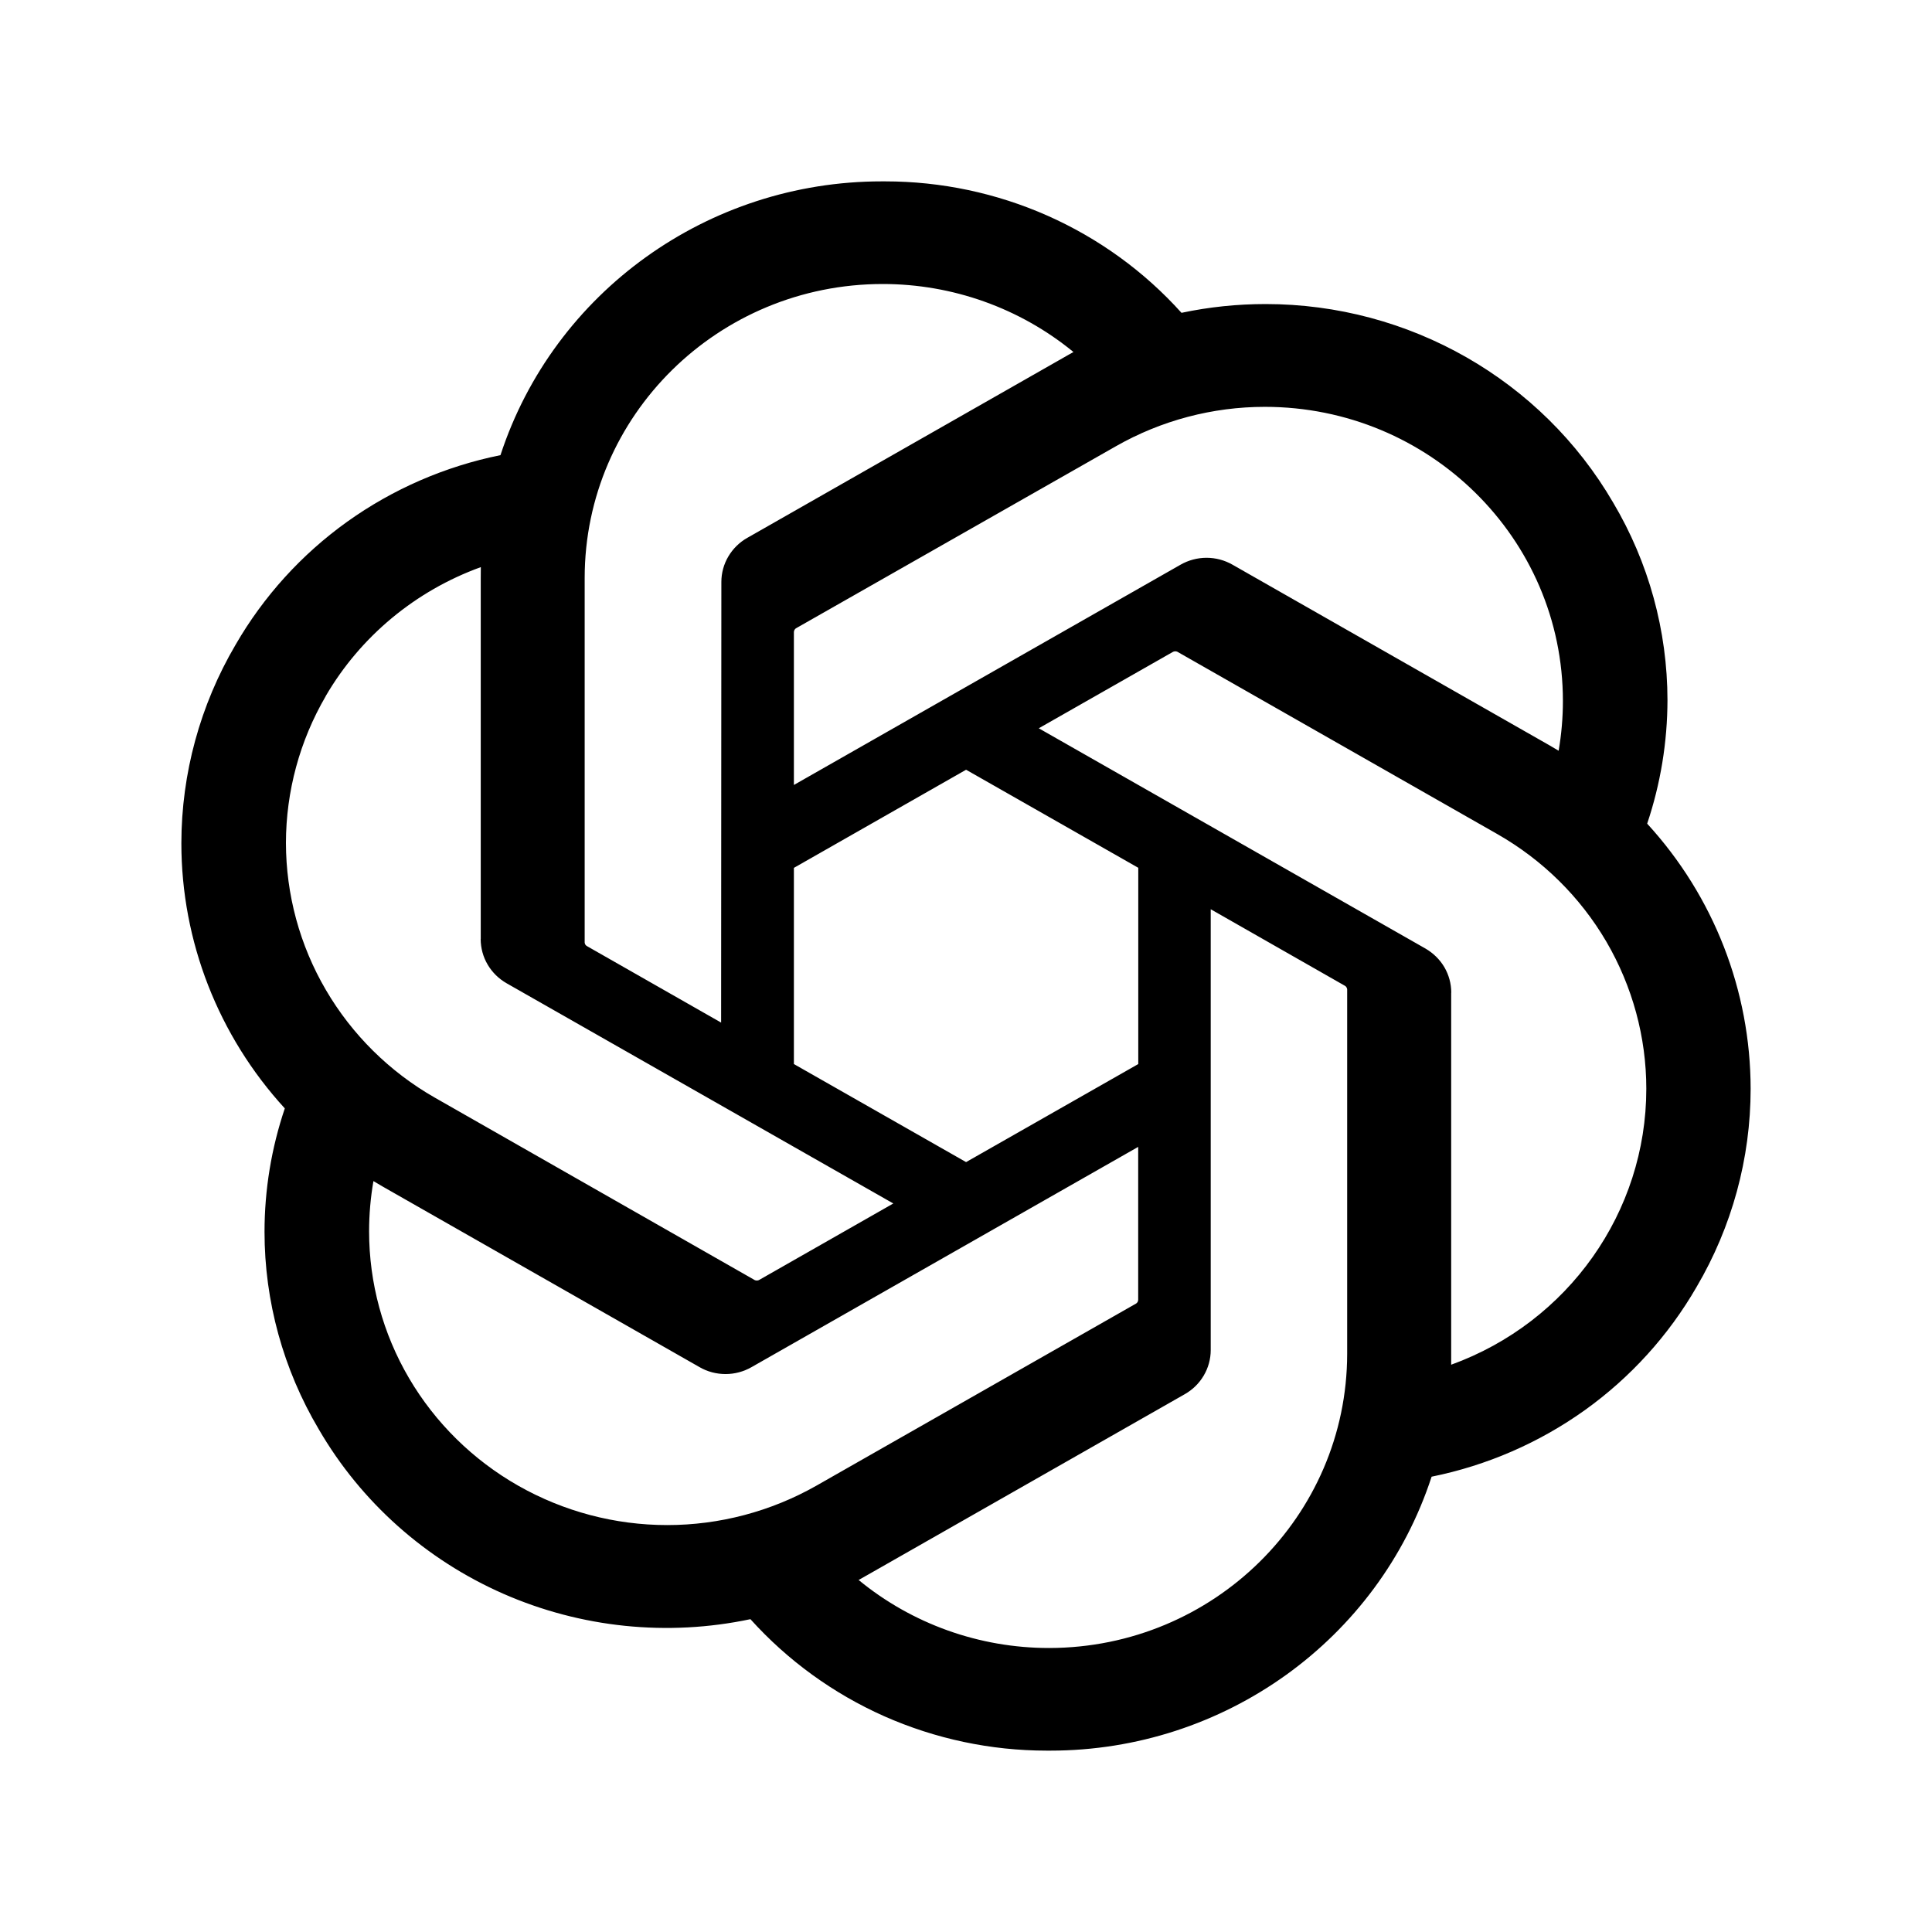
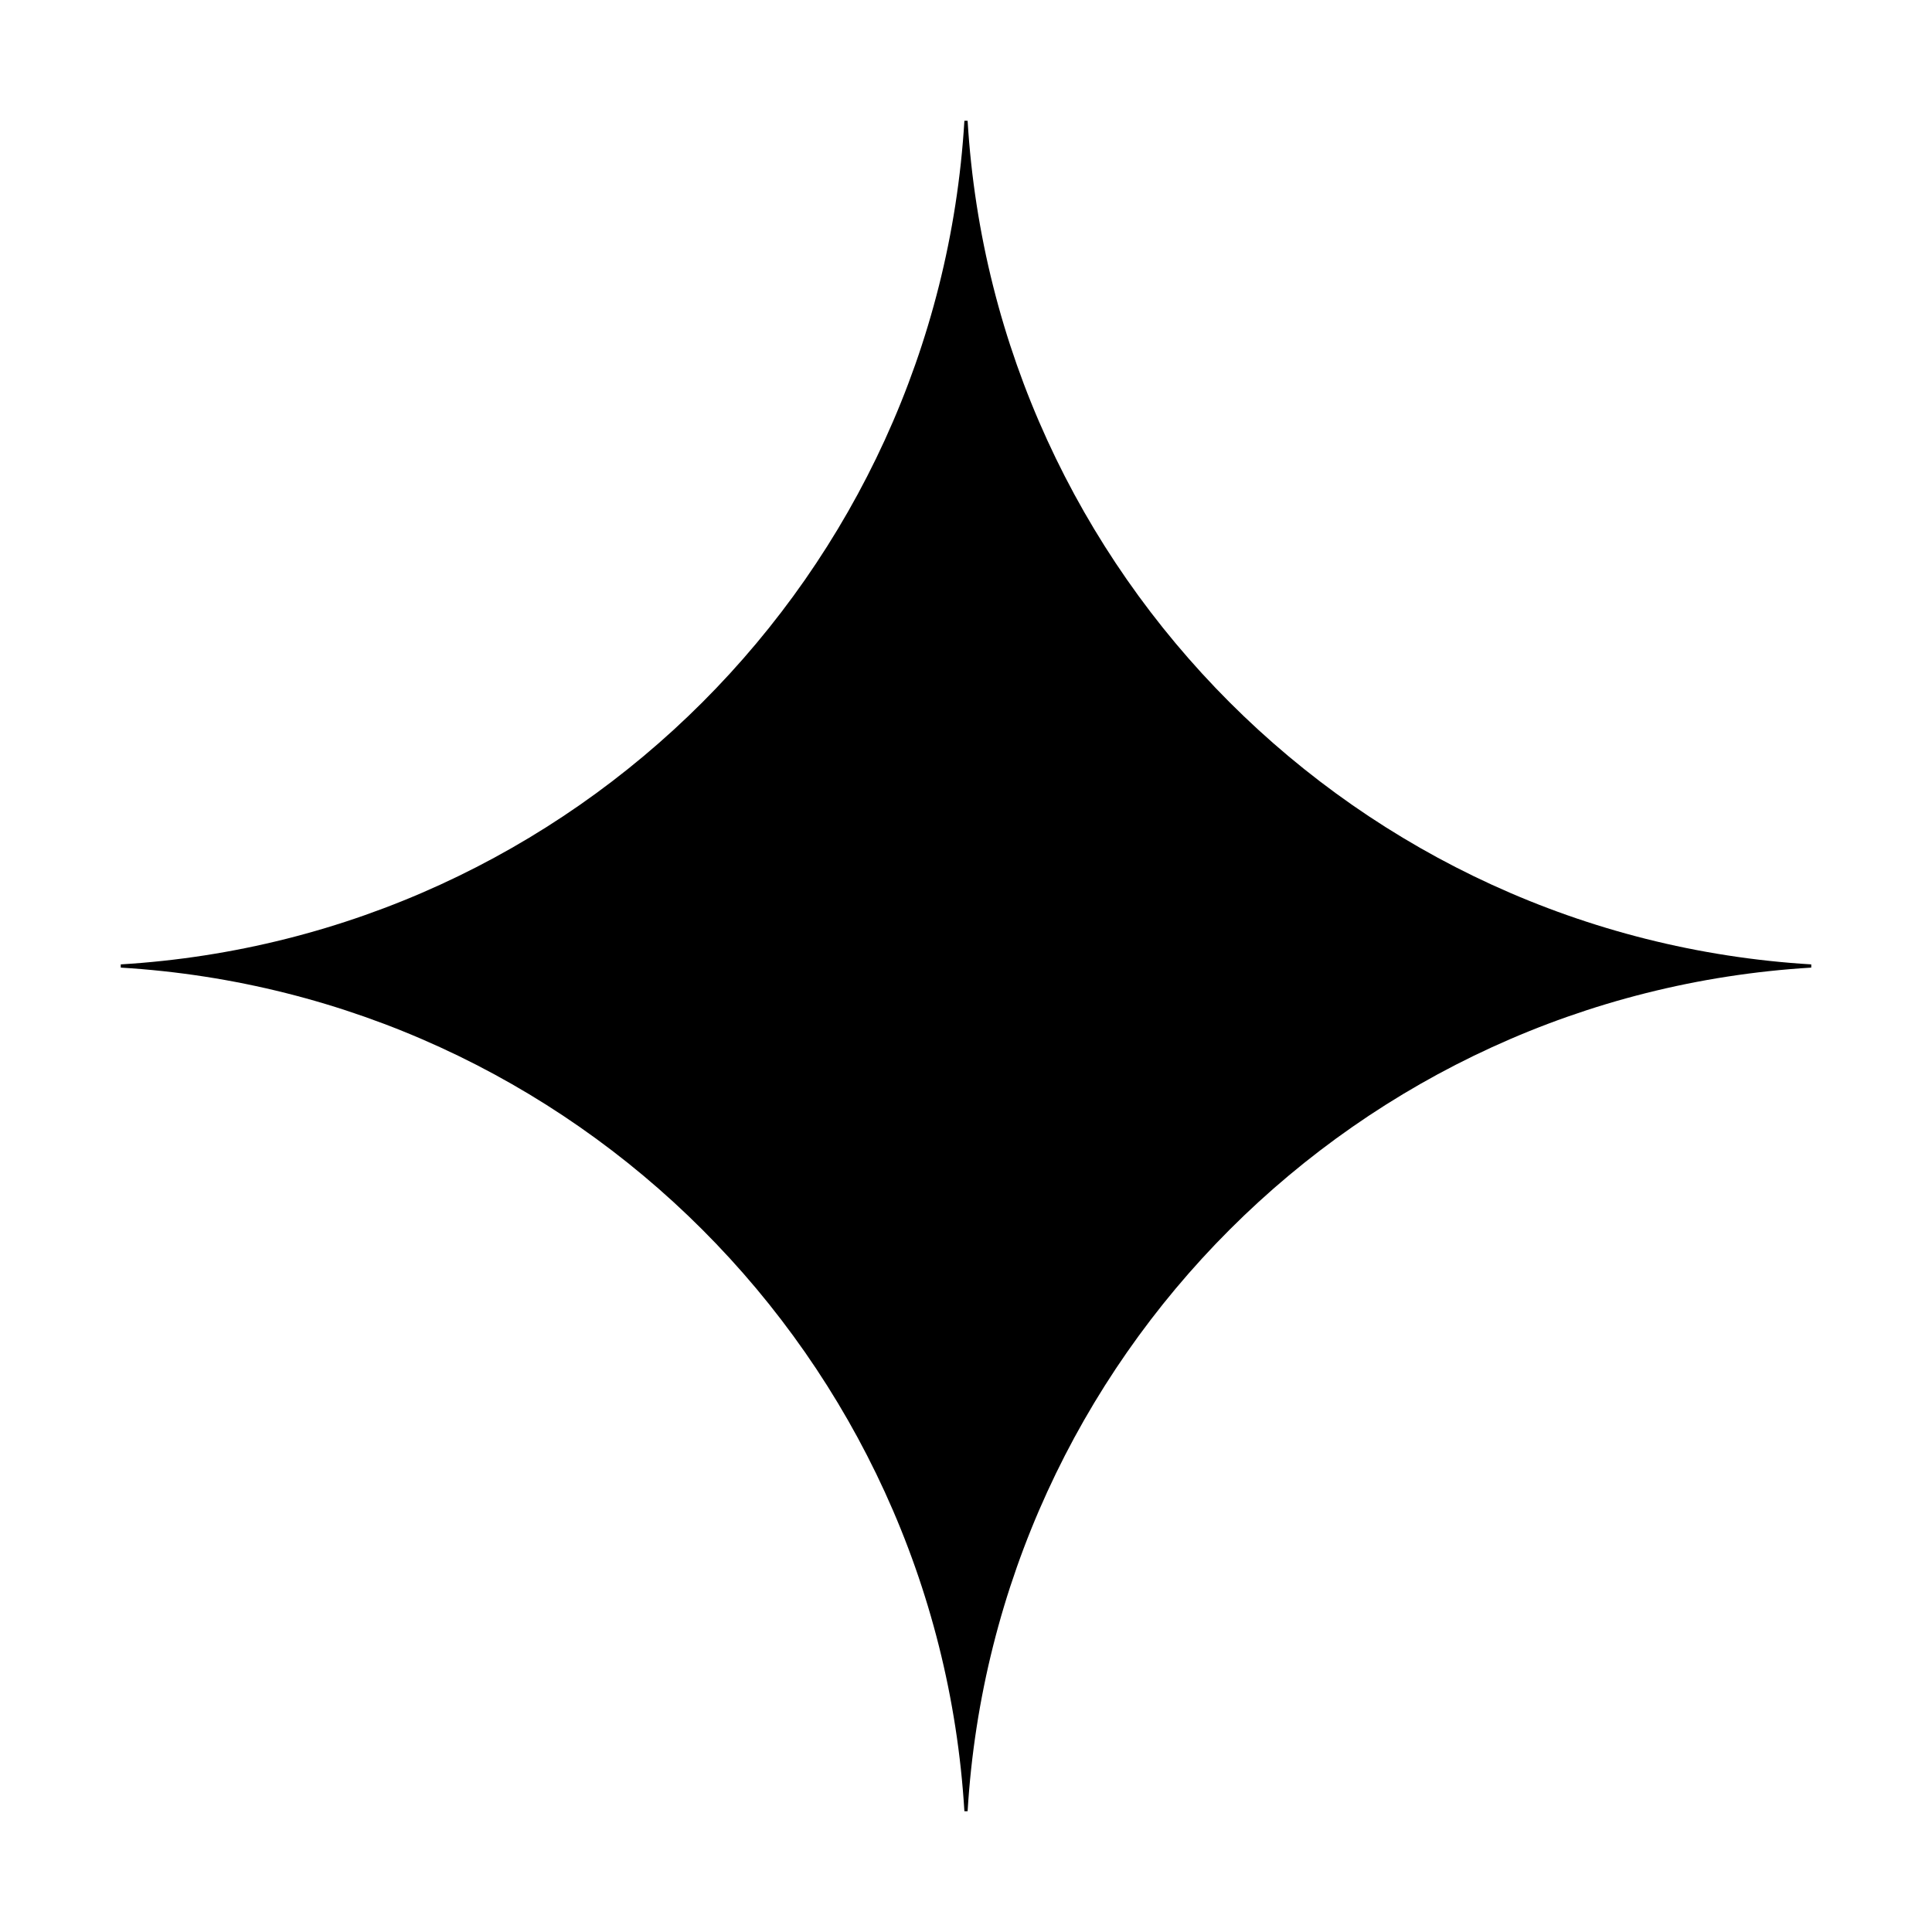
<svg xmlns="http://www.w3.org/2000/svg" width="24" height="24" viewBox="0 0 24 24" fill="none">
-   <path d="M20.462 10.231C20.628 9.737 20.713 9.219 20.714 8.697C20.713 7.835 20.481 6.987 20.039 6.243C19.151 4.718 17.504 3.777 15.722 3.777C15.371 3.777 15.021 3.813 14.677 3.886C14.216 3.373 13.649 2.962 13.014 2.68C12.38 2.399 11.692 2.253 10.996 2.253H10.965L10.953 2.253C8.795 2.253 6.88 3.628 6.217 5.654C5.53 5.793 4.881 6.075 4.313 6.481C3.746 6.887 3.273 7.409 2.926 8.01C2.486 8.759 2.254 9.609 2.253 10.475C2.253 11.692 2.711 12.866 3.538 13.769C3.371 14.263 3.286 14.781 3.286 15.303C3.286 16.165 3.519 17.012 3.961 17.757C4.486 18.66 5.288 19.374 6.252 19.798C7.216 20.221 8.291 20.332 9.322 20.114C9.784 20.627 10.351 21.038 10.985 21.32C11.62 21.601 12.308 21.747 13.003 21.747H13.034L13.047 21.747C15.207 21.747 17.121 20.372 17.784 18.344C18.471 18.205 19.12 17.923 19.688 17.517C20.255 17.111 20.728 16.589 21.075 15.988C21.515 15.24 21.747 14.39 21.747 13.525C21.746 12.308 21.289 11.134 20.462 10.232L20.462 10.231ZM13.036 20.472H13.031C12.166 20.472 11.33 20.173 10.666 19.627C10.705 19.606 10.744 19.584 10.783 19.561L14.716 17.32C14.815 17.264 14.896 17.185 14.953 17.088C15.01 16.992 15.04 16.882 15.04 16.771V11.295L16.702 12.243C16.711 12.247 16.719 12.253 16.724 12.261C16.73 12.269 16.733 12.278 16.735 12.288V16.819C16.732 18.834 15.078 20.468 13.036 20.472ZM5.081 17.12C4.756 16.566 4.585 15.937 4.585 15.296C4.585 15.087 4.603 14.878 4.639 14.672C4.669 14.69 4.72 14.72 4.756 14.741L8.69 16.983C8.788 17.04 8.9 17.069 9.013 17.069C9.127 17.069 9.238 17.039 9.336 16.983L14.139 14.247V16.141L14.139 16.145C14.139 16.154 14.137 16.163 14.133 16.171C14.129 16.179 14.123 16.186 14.115 16.192L10.139 18.457C9.576 18.776 8.938 18.945 8.289 18.945C7.639 18.945 7.001 18.776 6.438 18.456C5.875 18.136 5.407 17.675 5.081 17.12V17.12ZM4.046 8.647C4.478 7.906 5.161 7.339 5.973 7.045C5.973 7.079 5.972 7.138 5.972 7.179V11.663L5.971 11.666C5.972 11.778 6.001 11.887 6.058 11.983C6.115 12.08 6.196 12.159 6.294 12.215L11.097 14.95L9.434 15.898C9.426 15.903 9.417 15.906 9.407 15.907C9.397 15.908 9.387 15.906 9.378 15.903L5.401 13.635C4.839 13.314 4.372 12.852 4.048 12.297C3.723 11.742 3.553 11.112 3.552 10.471C3.553 9.831 3.723 9.202 4.047 8.647L4.046 8.647ZM17.707 11.783L12.904 9.047L14.567 8.1C14.575 8.095 14.585 8.092 14.594 8.091C14.604 8.09 14.614 8.092 14.623 8.095L18.6 10.361C19.163 10.682 19.63 11.143 19.955 11.698C20.279 12.254 20.451 12.883 20.451 13.525C20.451 15.055 19.483 16.425 18.027 16.953V12.335C18.028 12.334 18.028 12.332 18.028 12.33C18.028 12.219 17.998 12.11 17.942 12.014C17.885 11.918 17.804 11.839 17.707 11.783ZM19.362 9.326C19.323 9.302 19.284 9.28 19.245 9.257L15.311 7.015C15.213 6.959 15.102 6.929 14.988 6.929C14.875 6.929 14.763 6.959 14.665 7.015L9.862 9.751V7.857L9.862 7.853C9.862 7.835 9.871 7.817 9.886 7.806L13.863 5.543C14.425 5.223 15.063 5.054 15.712 5.054C17.757 5.054 19.415 6.69 19.415 8.708C19.415 8.915 19.397 9.122 19.362 9.326V9.326ZM8.958 12.703L7.295 11.755C7.287 11.751 7.279 11.745 7.273 11.737C7.268 11.729 7.264 11.72 7.263 11.71V7.179C7.264 5.162 8.922 3.528 10.966 3.528C11.831 3.528 12.67 3.827 13.335 4.373C13.305 4.39 13.253 4.418 13.218 4.439L9.284 6.681C9.186 6.736 9.105 6.816 9.048 6.912C8.991 7.008 8.961 7.118 8.961 7.229V7.233L8.958 12.703ZM9.862 10.781L12.001 9.562L14.14 10.78V13.218L12.001 14.436L9.862 13.218V10.781Z" fill="black" />
+   <path d="M11.98 1.5C11.64 7.133 7.133 11.64 1.5 11.98V12.02C7.133 12.36 11.64 16.867 11.98 22.5H12.02C12.36 16.867 16.867 12.36 22.5 12.02V11.98C16.867 11.64 12.36 7.133 12.02 1.5H11.98Z" fill="black" />
</svg>
